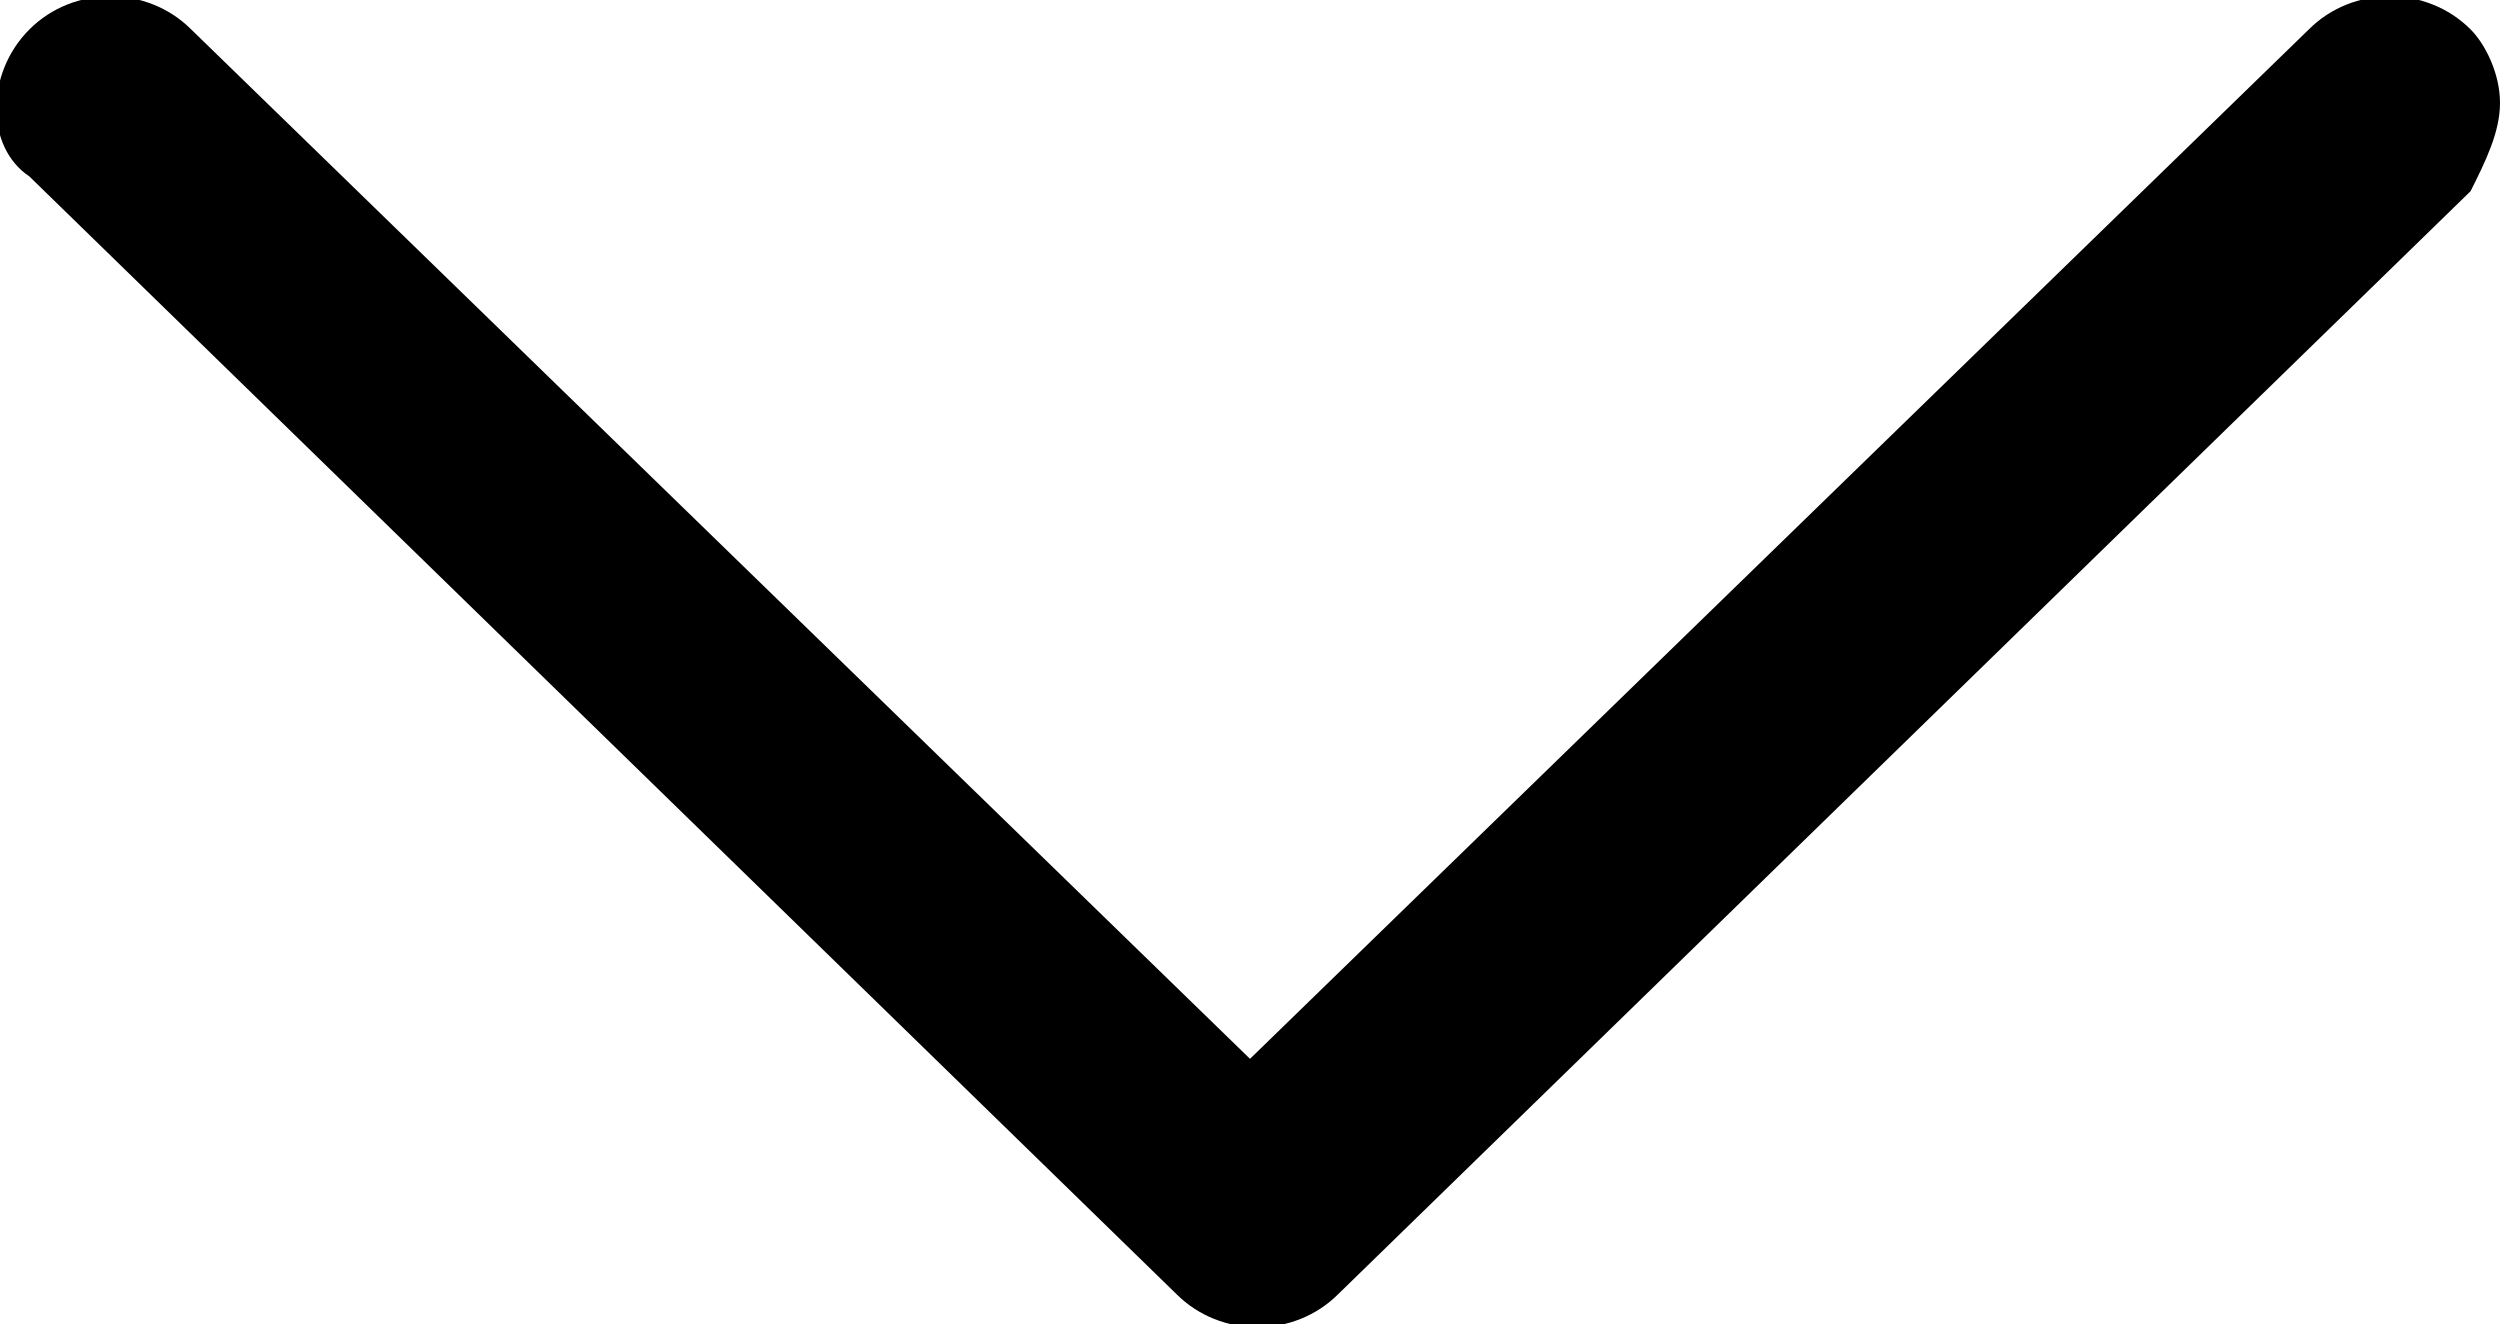
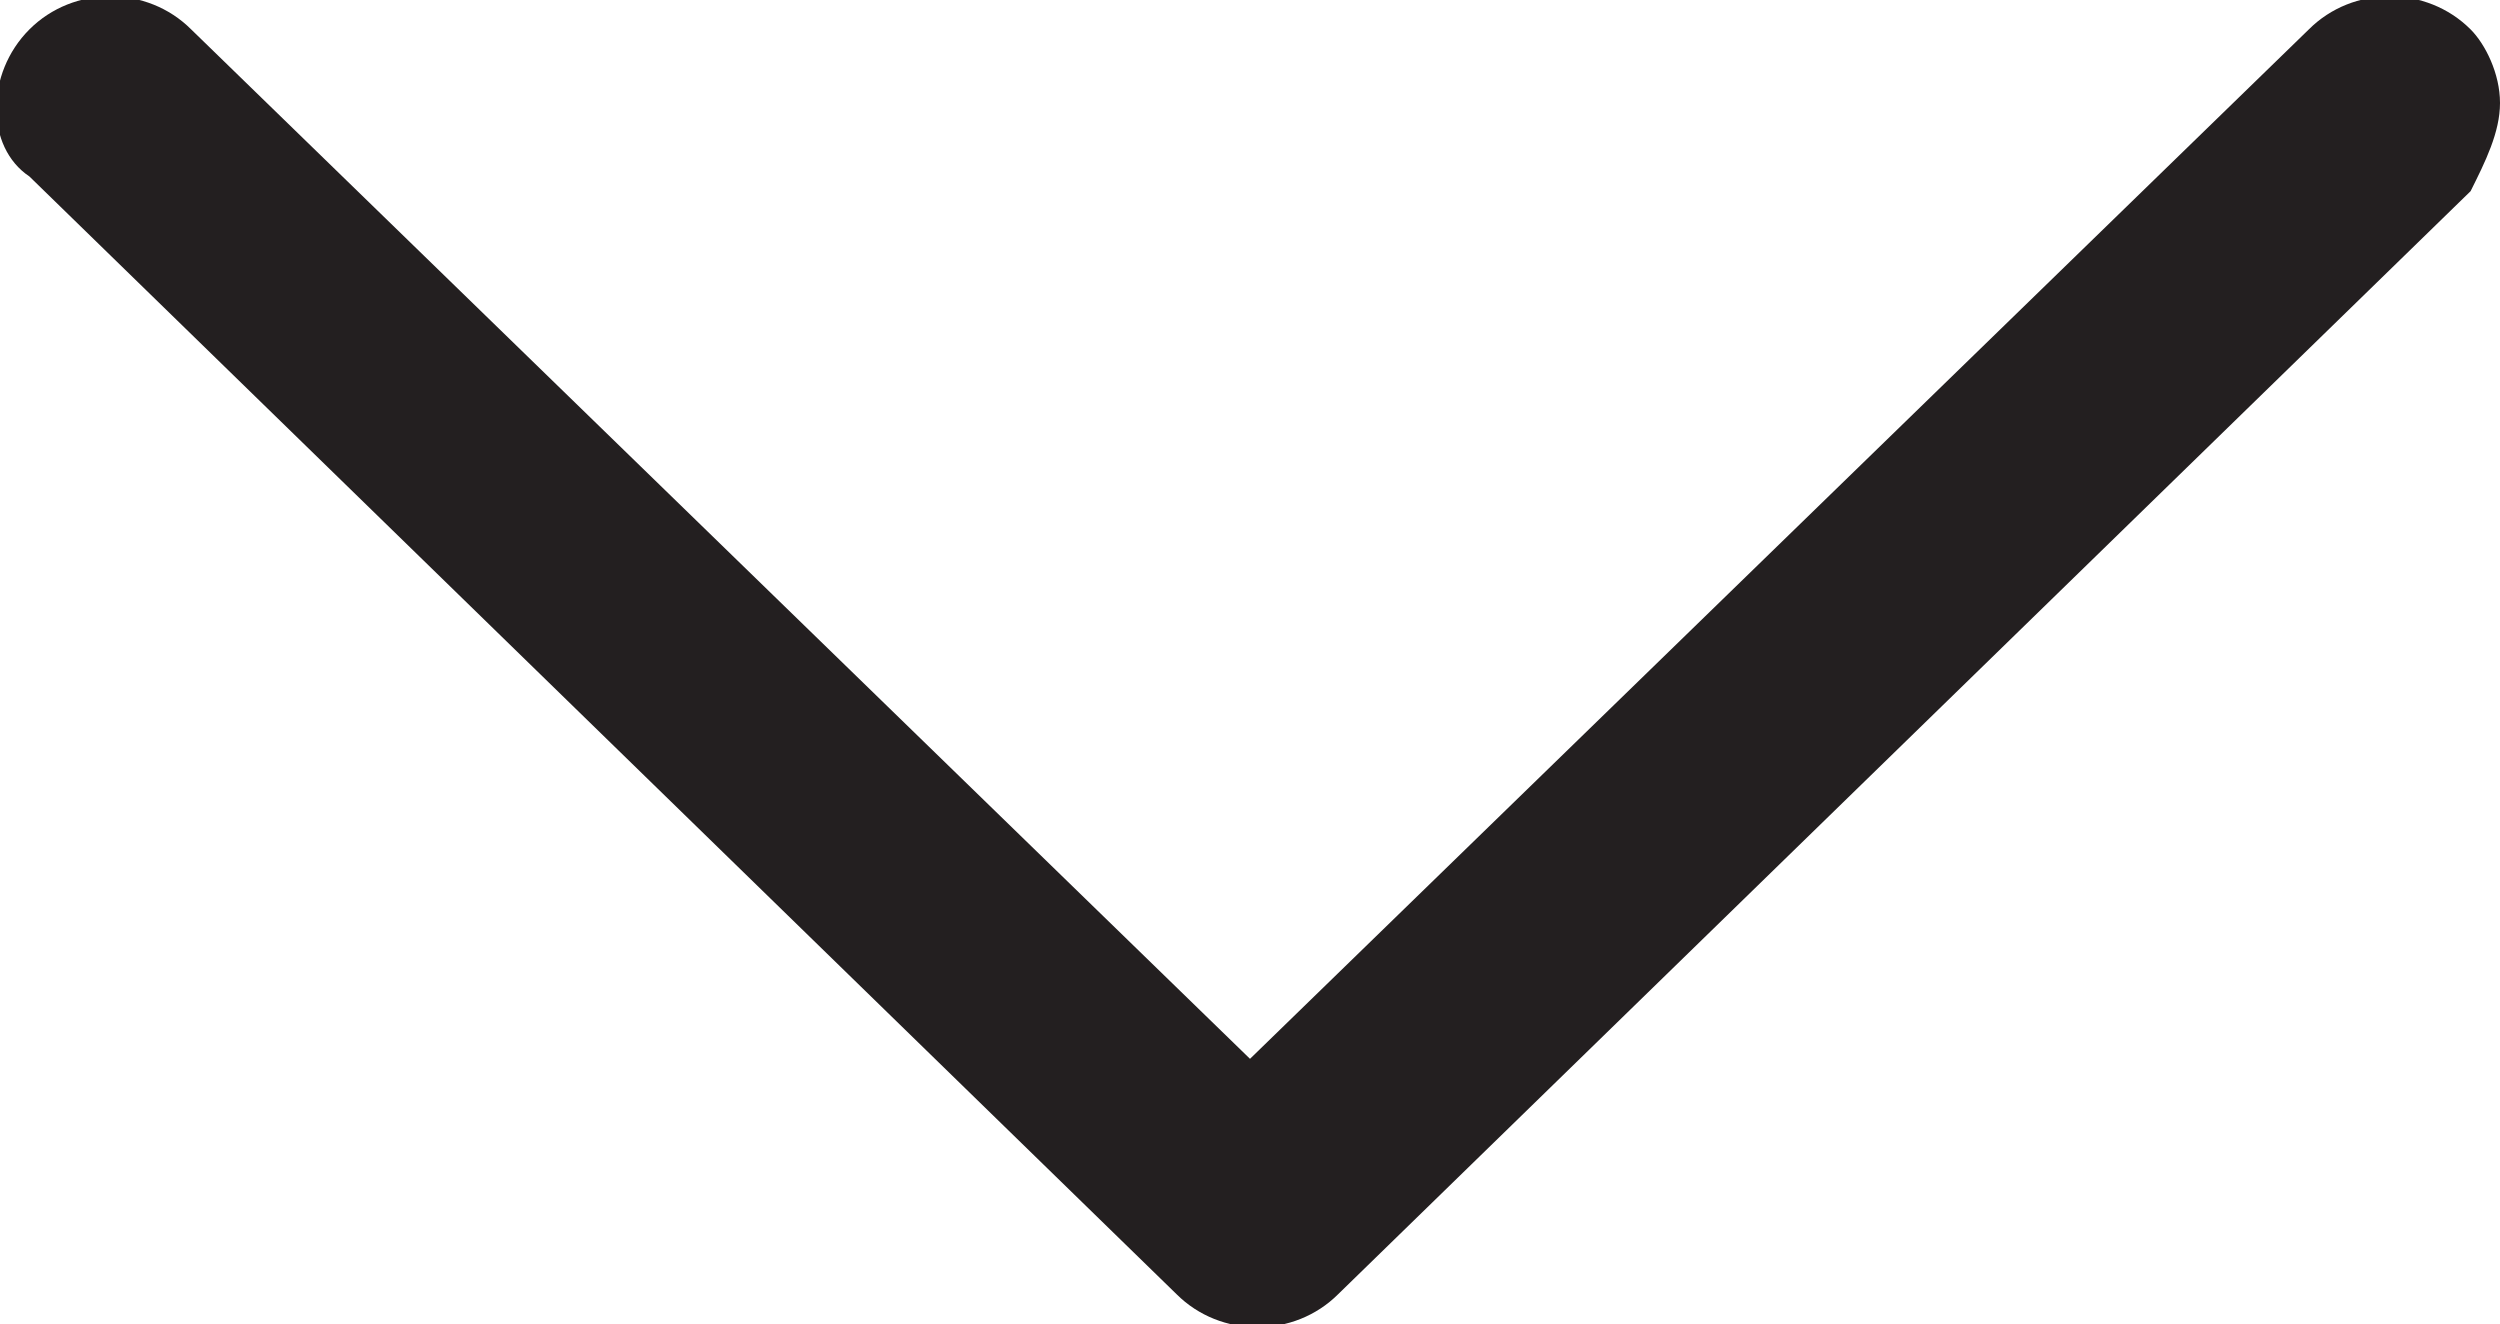
<svg xmlns="http://www.w3.org/2000/svg" viewBox="0 0 17 9">
-   <path d="M8.5 7.2L1.3.2C1-.1.5-.1.2.2c-.3.3-.3.8 0 1L8 8.8c.3.3.8.3 1.1 0l7.7-7.5c.1-.2.2-.4.2-.6s-.1-.4-.2-.5c-.3-.3-.8-.3-1.1 0l-7.2 7z" />
+   <path fill="#231f20" d="M8.5 7.2L1.3.2C1-.1.5-.1.2.2c-.3.3-.3.8 0 1L8 8.8c.3.3.8.3 1.1 0l7.7-7.5c.1-.2.2-.4.2-.6s-.1-.4-.2-.5c-.3-.3-.8-.3-1.1 0l-7.2 7z" />
</svg>
